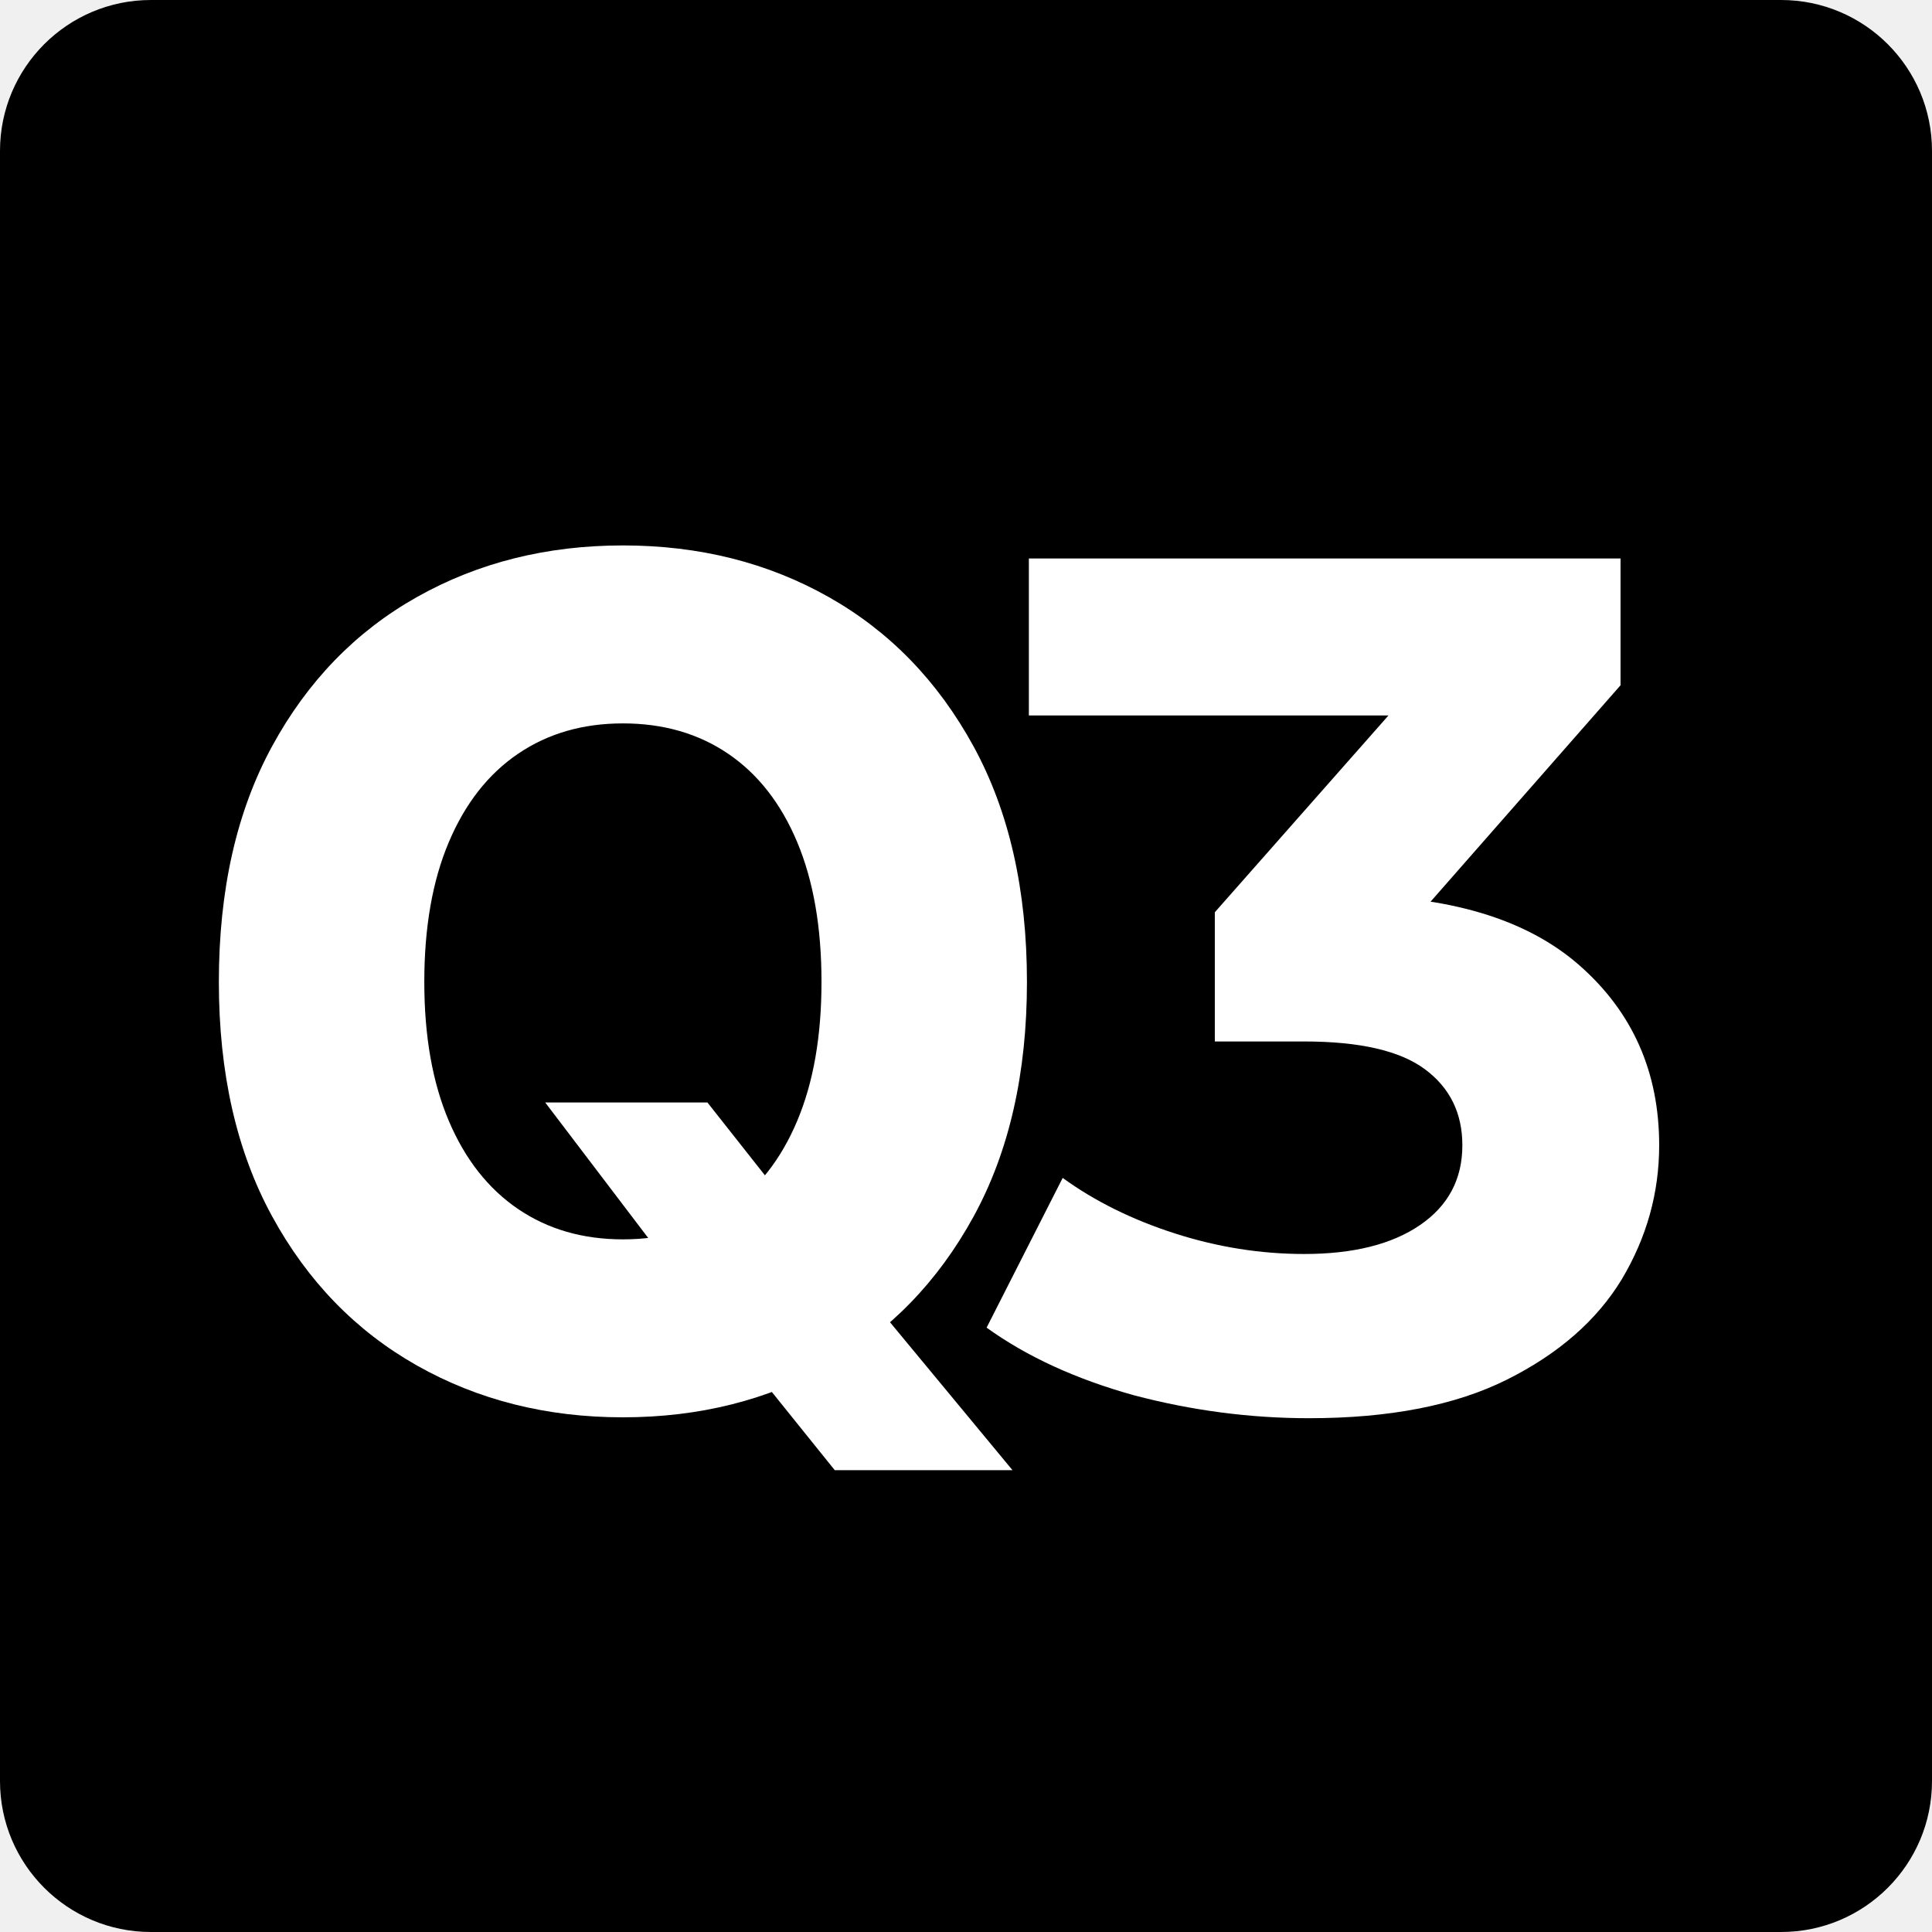
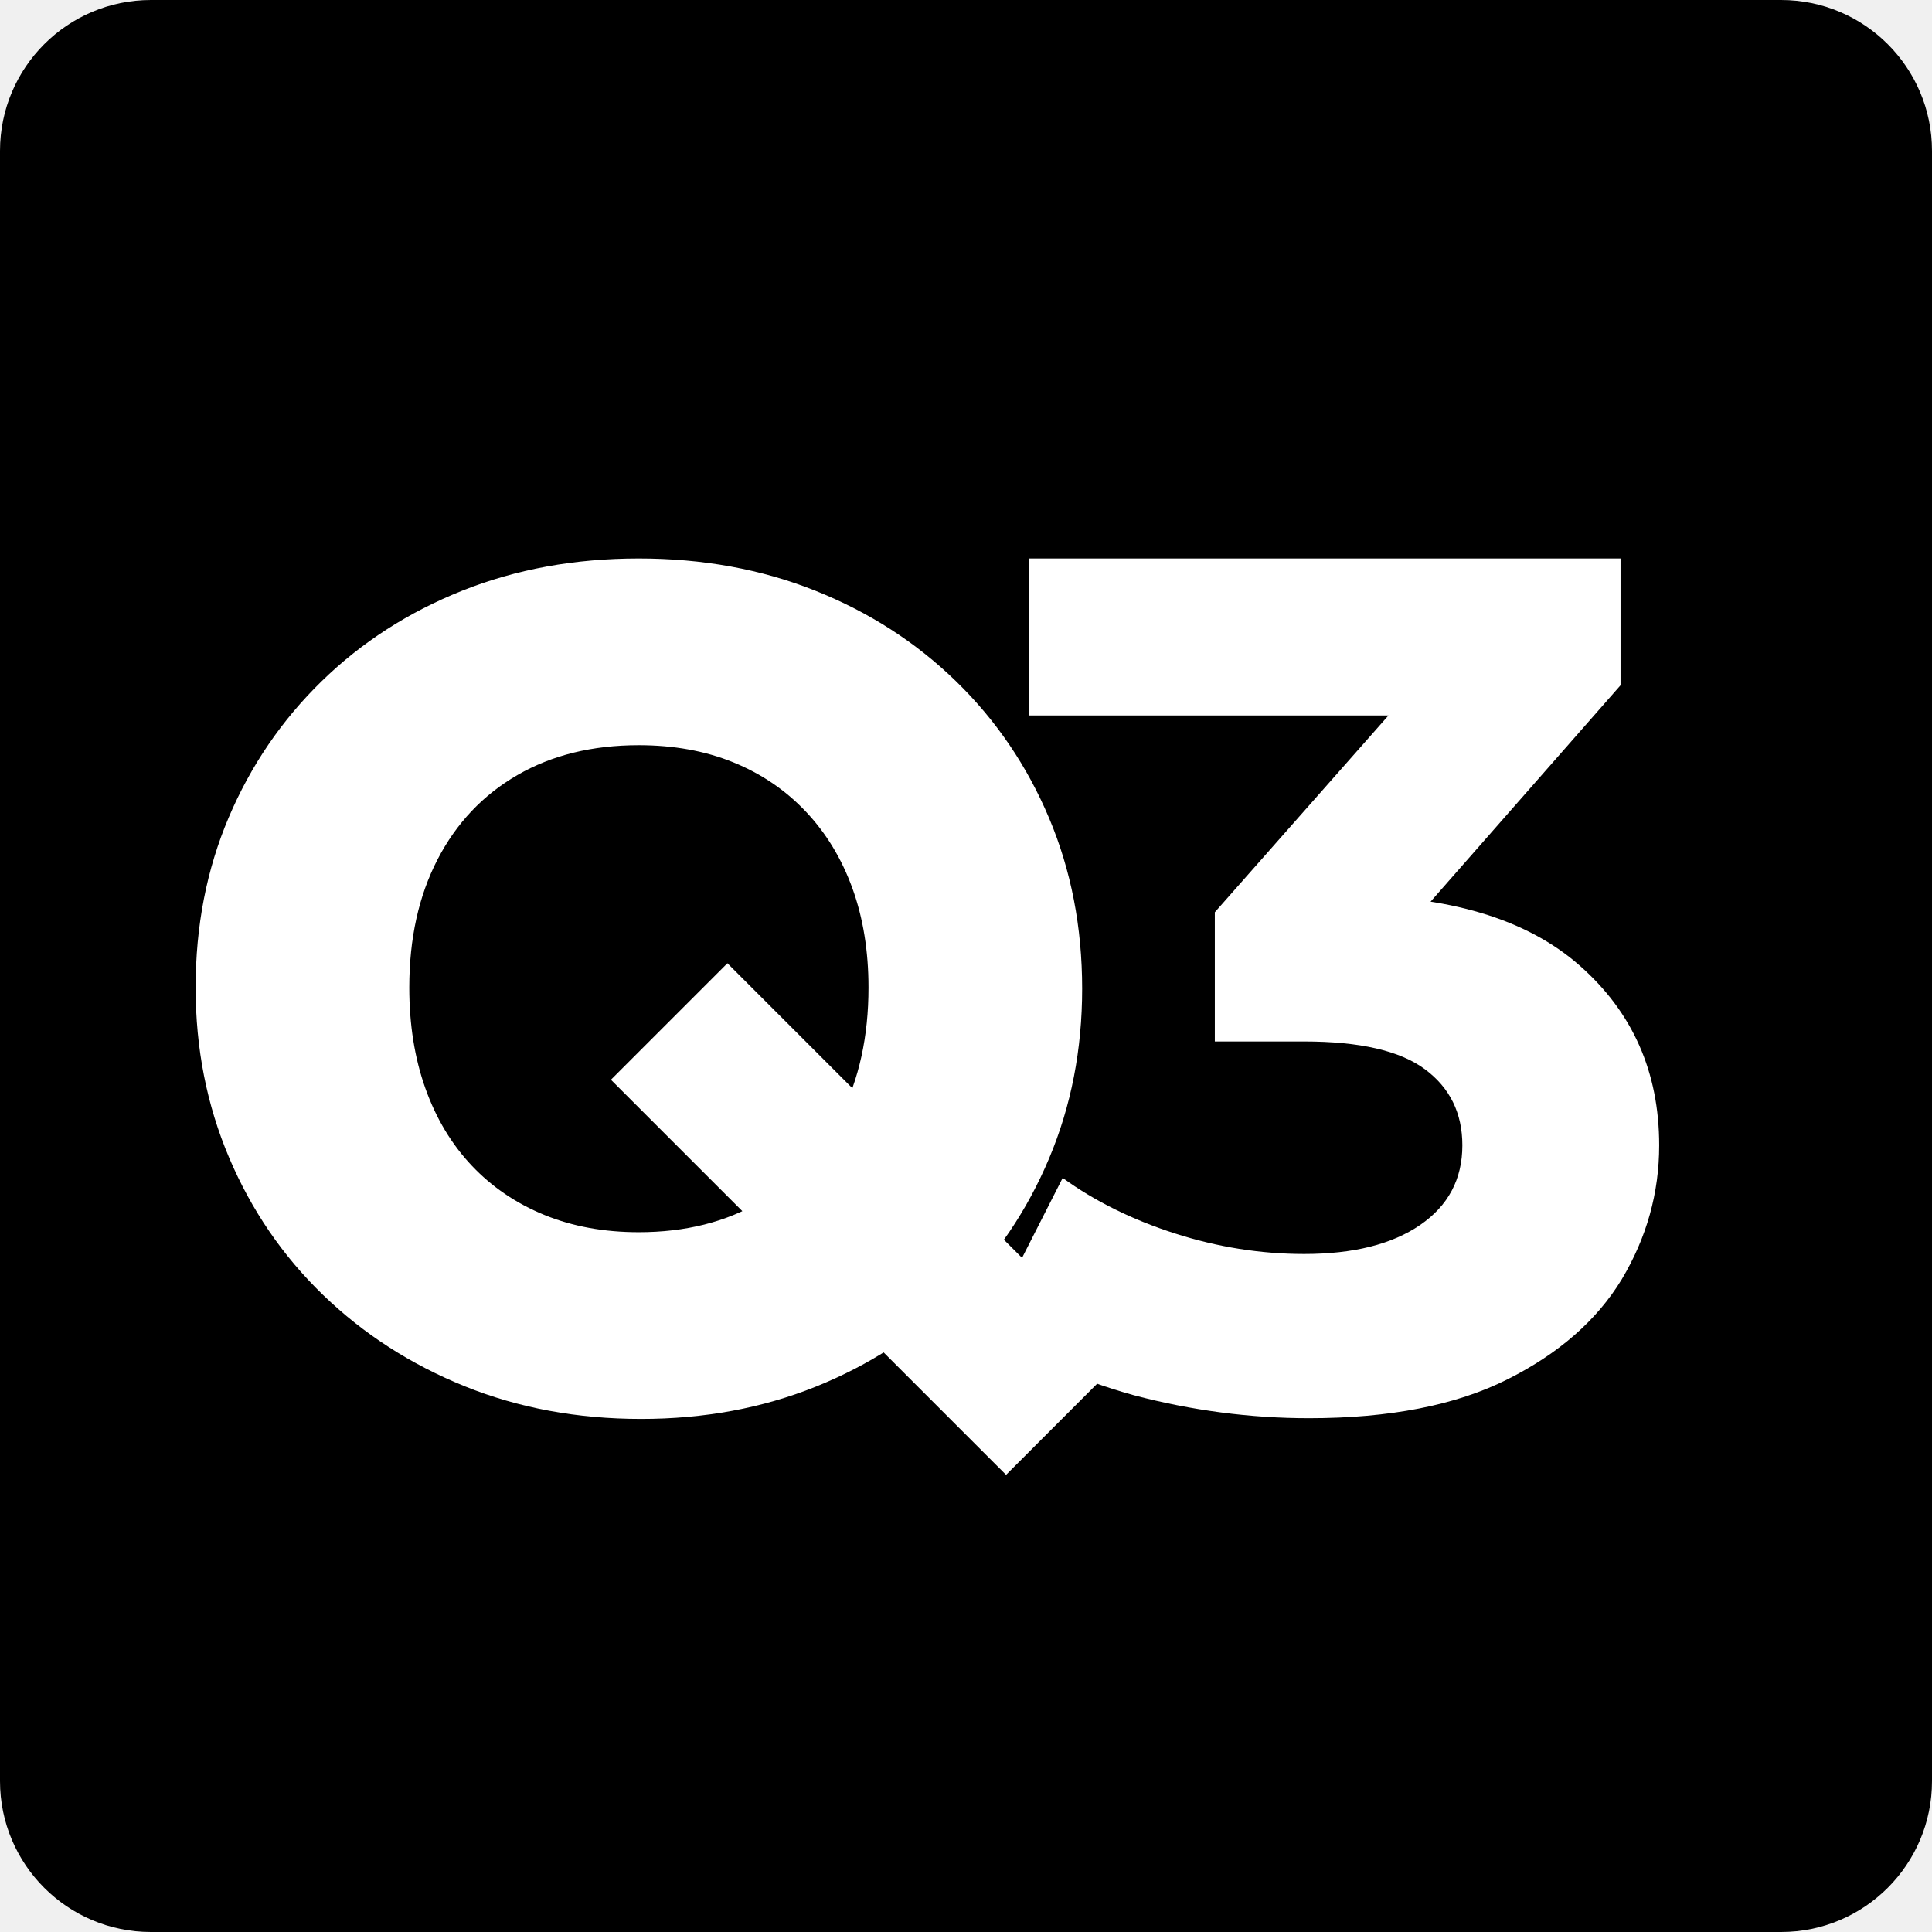
<svg xmlns="http://www.w3.org/2000/svg" width="128" height="128" viewBox="0 0 128 128" fill="none">
  <path d="M0 10C0 4.477 4.477 0 10 0H118C123.523 0 128 4.477 128 10V118C128 123.523 123.523 128 118 128H10C4.477 128 0 123.523 0 118V10Z" fill="black" />
-   <path d="M36.122 73.043H46.87L51.62 79.061L57.479 85.807L67.079 97.402H55.304L48.991 89.557L44.559 84.142ZM41.269 93.901Q33.699 93.901 27.624 90.469Q21.549 87.036 18.024 80.576Q14.5 74.117 14.5 65.056Q14.5 55.921 18.024 49.447Q21.549 42.973 27.624 39.555Q33.699 36.136 41.269 36.136Q48.848 36.136 54.904 39.555Q60.96 42.973 64.499 49.447Q68.038 55.921 68.038 65.056Q68.038 74.145 64.499 80.605Q60.96 87.064 54.904 90.483Q48.848 93.901 41.269 93.901ZM41.269 82.111Q45.283 82.111 48.243 80.1Q51.202 78.089 52.814 74.269Q54.426 70.45 54.426 65.056Q54.426 59.625 52.814 55.787Q51.202 51.948 48.243 49.938Q45.283 47.927 41.269 47.927Q37.283 47.927 34.324 49.938Q31.364 51.948 29.738 55.787Q28.111 59.625 28.111 65.056Q28.111 70.45 29.738 74.269Q31.364 78.089 34.324 80.1Q37.283 82.111 41.269 82.111Z" fill="white" />
+   <path d="M42.474 94.008Q36.133 94.008 30.771 91.837Q25.41 89.665 21.406 85.796Q17.402 81.928 15.181 76.702Q12.961 71.476 12.961 65.427Q12.961 59.319 15.152 54.161Q17.343 49.003 21.309 45.134Q25.274 41.266 30.626 39.133Q35.978 37 42.319 37Q48.659 37 54.011 39.133Q59.363 41.266 63.338 45.134Q67.313 49.003 69.504 54.199Q71.695 59.396 71.695 65.504Q71.695 71.554 69.504 76.751Q67.313 81.947 63.348 85.835Q59.382 89.723 54.06 91.866Q48.737 94.008 42.474 94.008ZM66.654 97.712 40.476 71.535 48.194 63.817 74.371 89.994ZM42.319 81.637Q46.953 81.637 50.375 79.62Q53.798 77.604 55.669 73.949Q57.54 70.294 57.54 65.427Q57.54 61.801 56.474 58.853Q55.407 55.906 53.391 53.773Q51.374 51.64 48.582 50.506Q45.789 49.371 42.319 49.371Q37.704 49.371 34.281 51.349Q30.859 53.327 28.988 56.943Q27.116 60.56 27.116 65.427Q27.116 69.111 28.183 72.107Q29.249 75.102 31.256 77.226Q33.263 79.349 36.065 80.493Q38.867 81.637 42.319 81.637Z" fill="white" />
  <path d="M86.725 93.96C82.832 93.96 78.965 93.453 75.125 92.44C71.285 91.373 68.032 89.88 65.365 87.96L70.405 78.04C72.539 79.587 75.019 80.813 77.845 81.72C80.672 82.627 83.525 83.08 86.405 83.08C89.659 83.08 92.219 82.44 94.085 81.16C95.952 79.88 96.885 78.12 96.885 75.88C96.885 73.747 96.059 72.067 94.405 70.84C92.752 69.613 90.085 69 86.405 69H80.485V60.44L96.085 42.76L97.525 47.4H68.165V37H107.365V45.4L91.845 63.08L85.285 59.32H89.045C95.925 59.32 101.125 60.867 104.645 63.96C108.165 67.053 109.925 71.027 109.925 75.88C109.925 79.027 109.099 81.987 107.445 84.76C105.792 87.48 103.259 89.693 99.845 91.4C96.432 93.107 92.059 93.96 86.725 93.96Z" fill="white" />
</svg>
